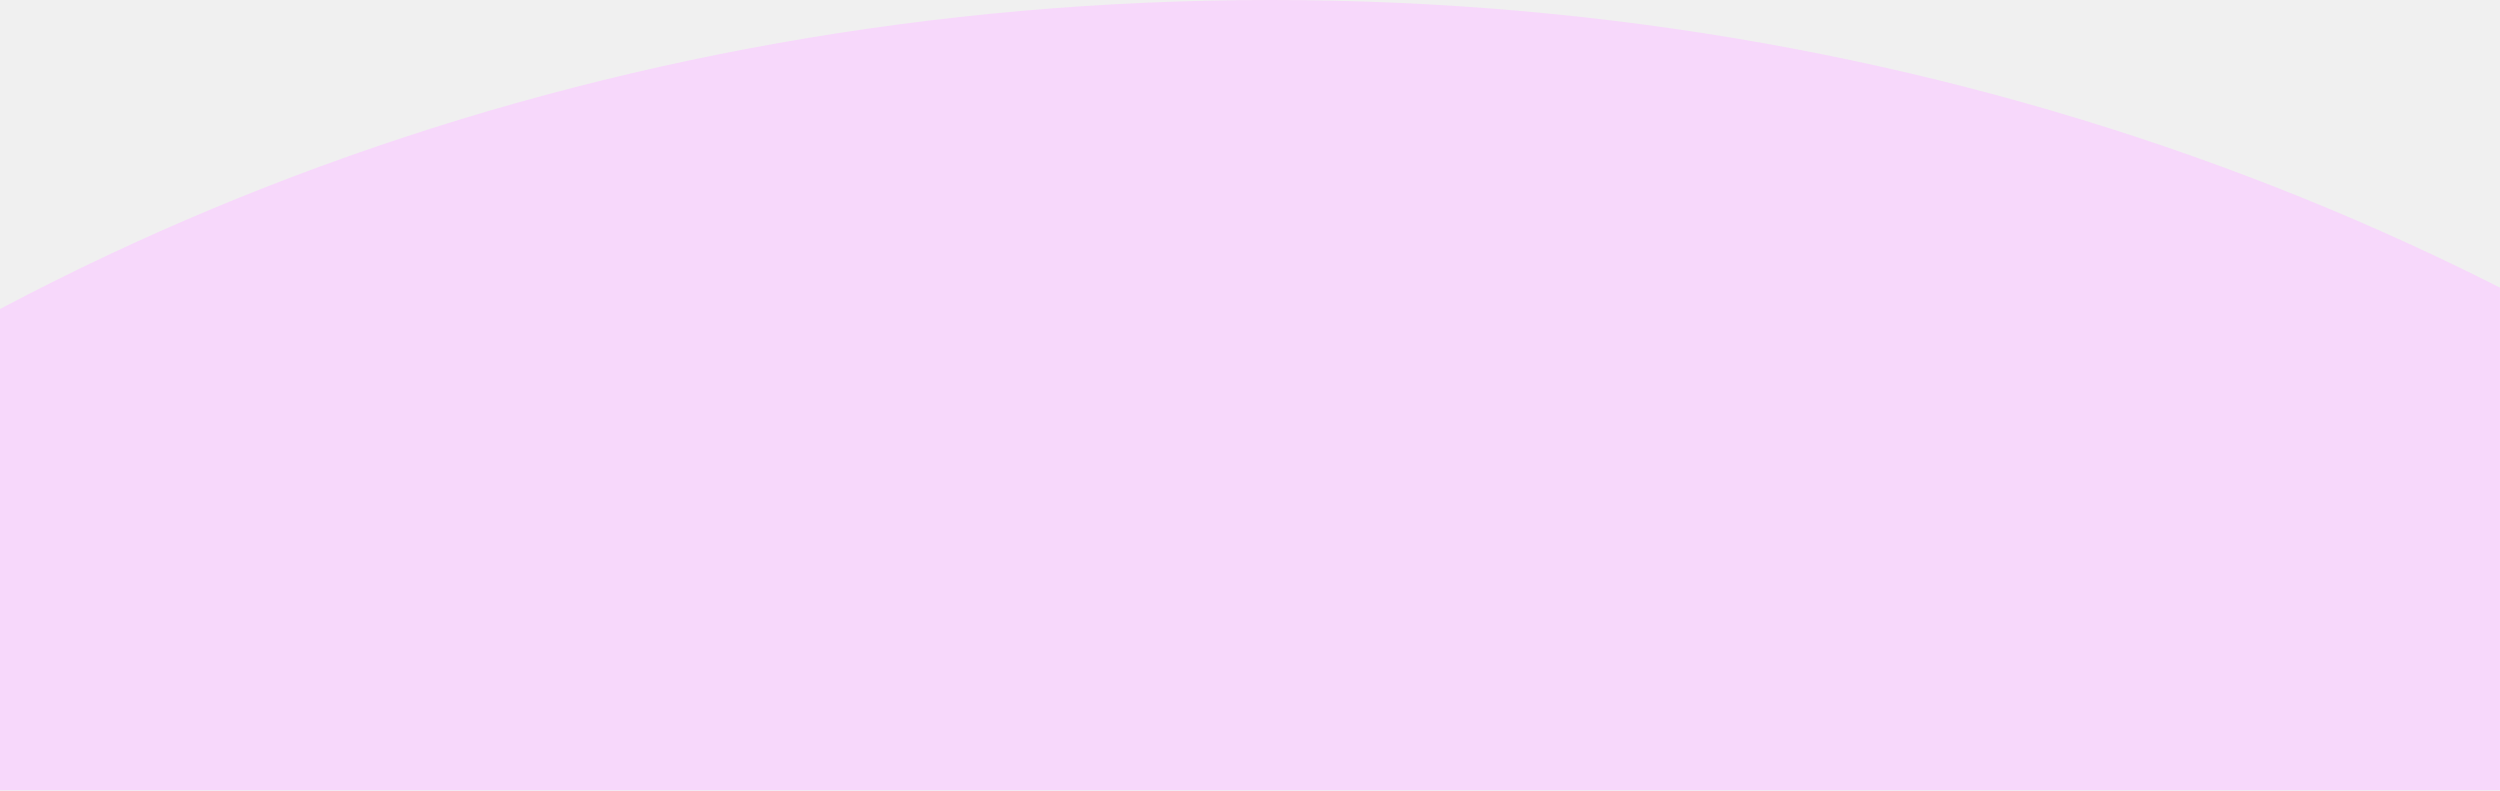
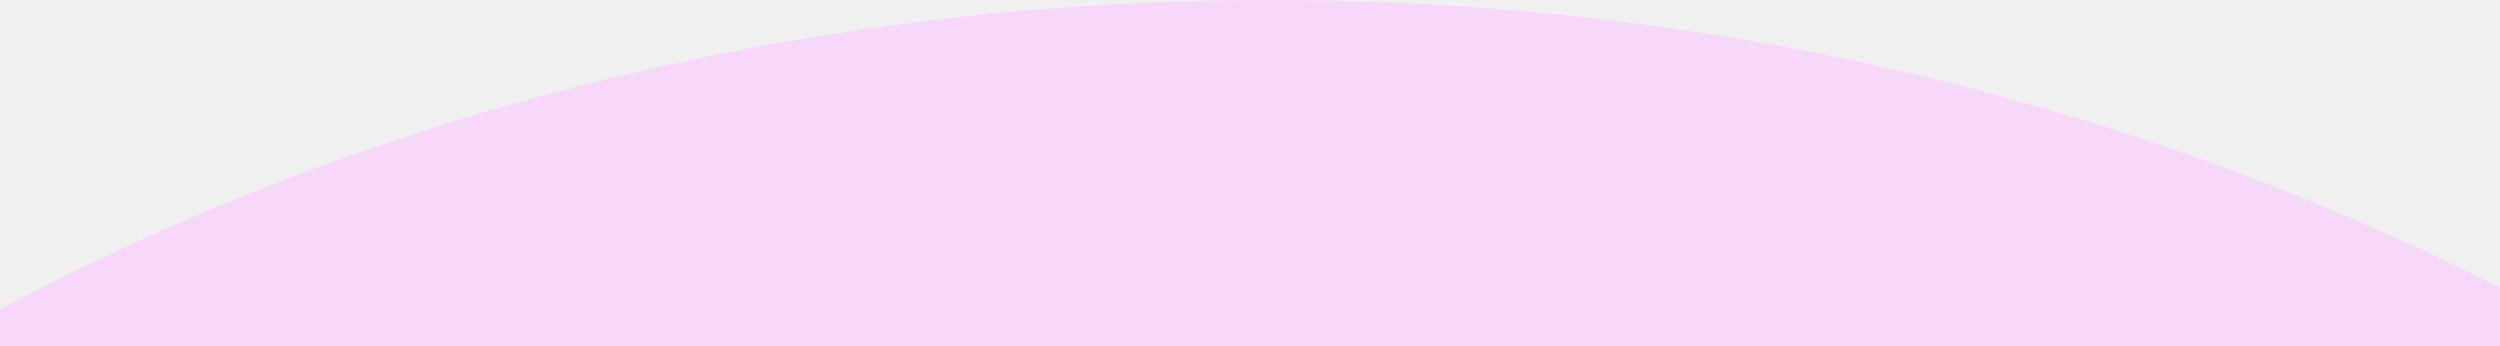
- <svg xmlns="http://www.w3.org/2000/svg" width="2616" height="827" viewBox="0 0 2616 827" fill="none">
+ <svg xmlns="http://www.w3.org/2000/svg" width="2616" height="362" viewBox="0 0 2616 362" fill="none">
  <g clip-path="url(#clip0_0_3)">
-     <path opacity="0.75" d="M1329.6 4430.85C2740.43 4430.85 3884.13 3438.97 3884.13 2215.43C3884.13 991.88 2740.43 0 1329.6 0C-81.227 0 -1224.93 991.88 -1224.93 2215.43C-1224.93 3438.97 -81.227 4430.85 1329.6 4430.85Z" fill="#FAD0FF" />
+     <path opacity="0.75" d="M1329.63 4430.85C2740.48 4430.85 3884.21 3438.97 3884.21 2215.43C3884.21 991.88 2740.48 0 1329.63 0C-81.228 0 -1224.95 991.88 -1224.95 2215.43C-1224.95 3438.97 -81.228 4430.85 1329.63 4430.85Z" fill="#FAD0FF" />
  </g>
  <defs>
    <clipPath id="clip0_0_3">
-       <rect width="2615.95" height="827" fill="white" />
+       <rect width="2616" height="362" fill="white" />
    </clipPath>
  </defs>
</svg>
